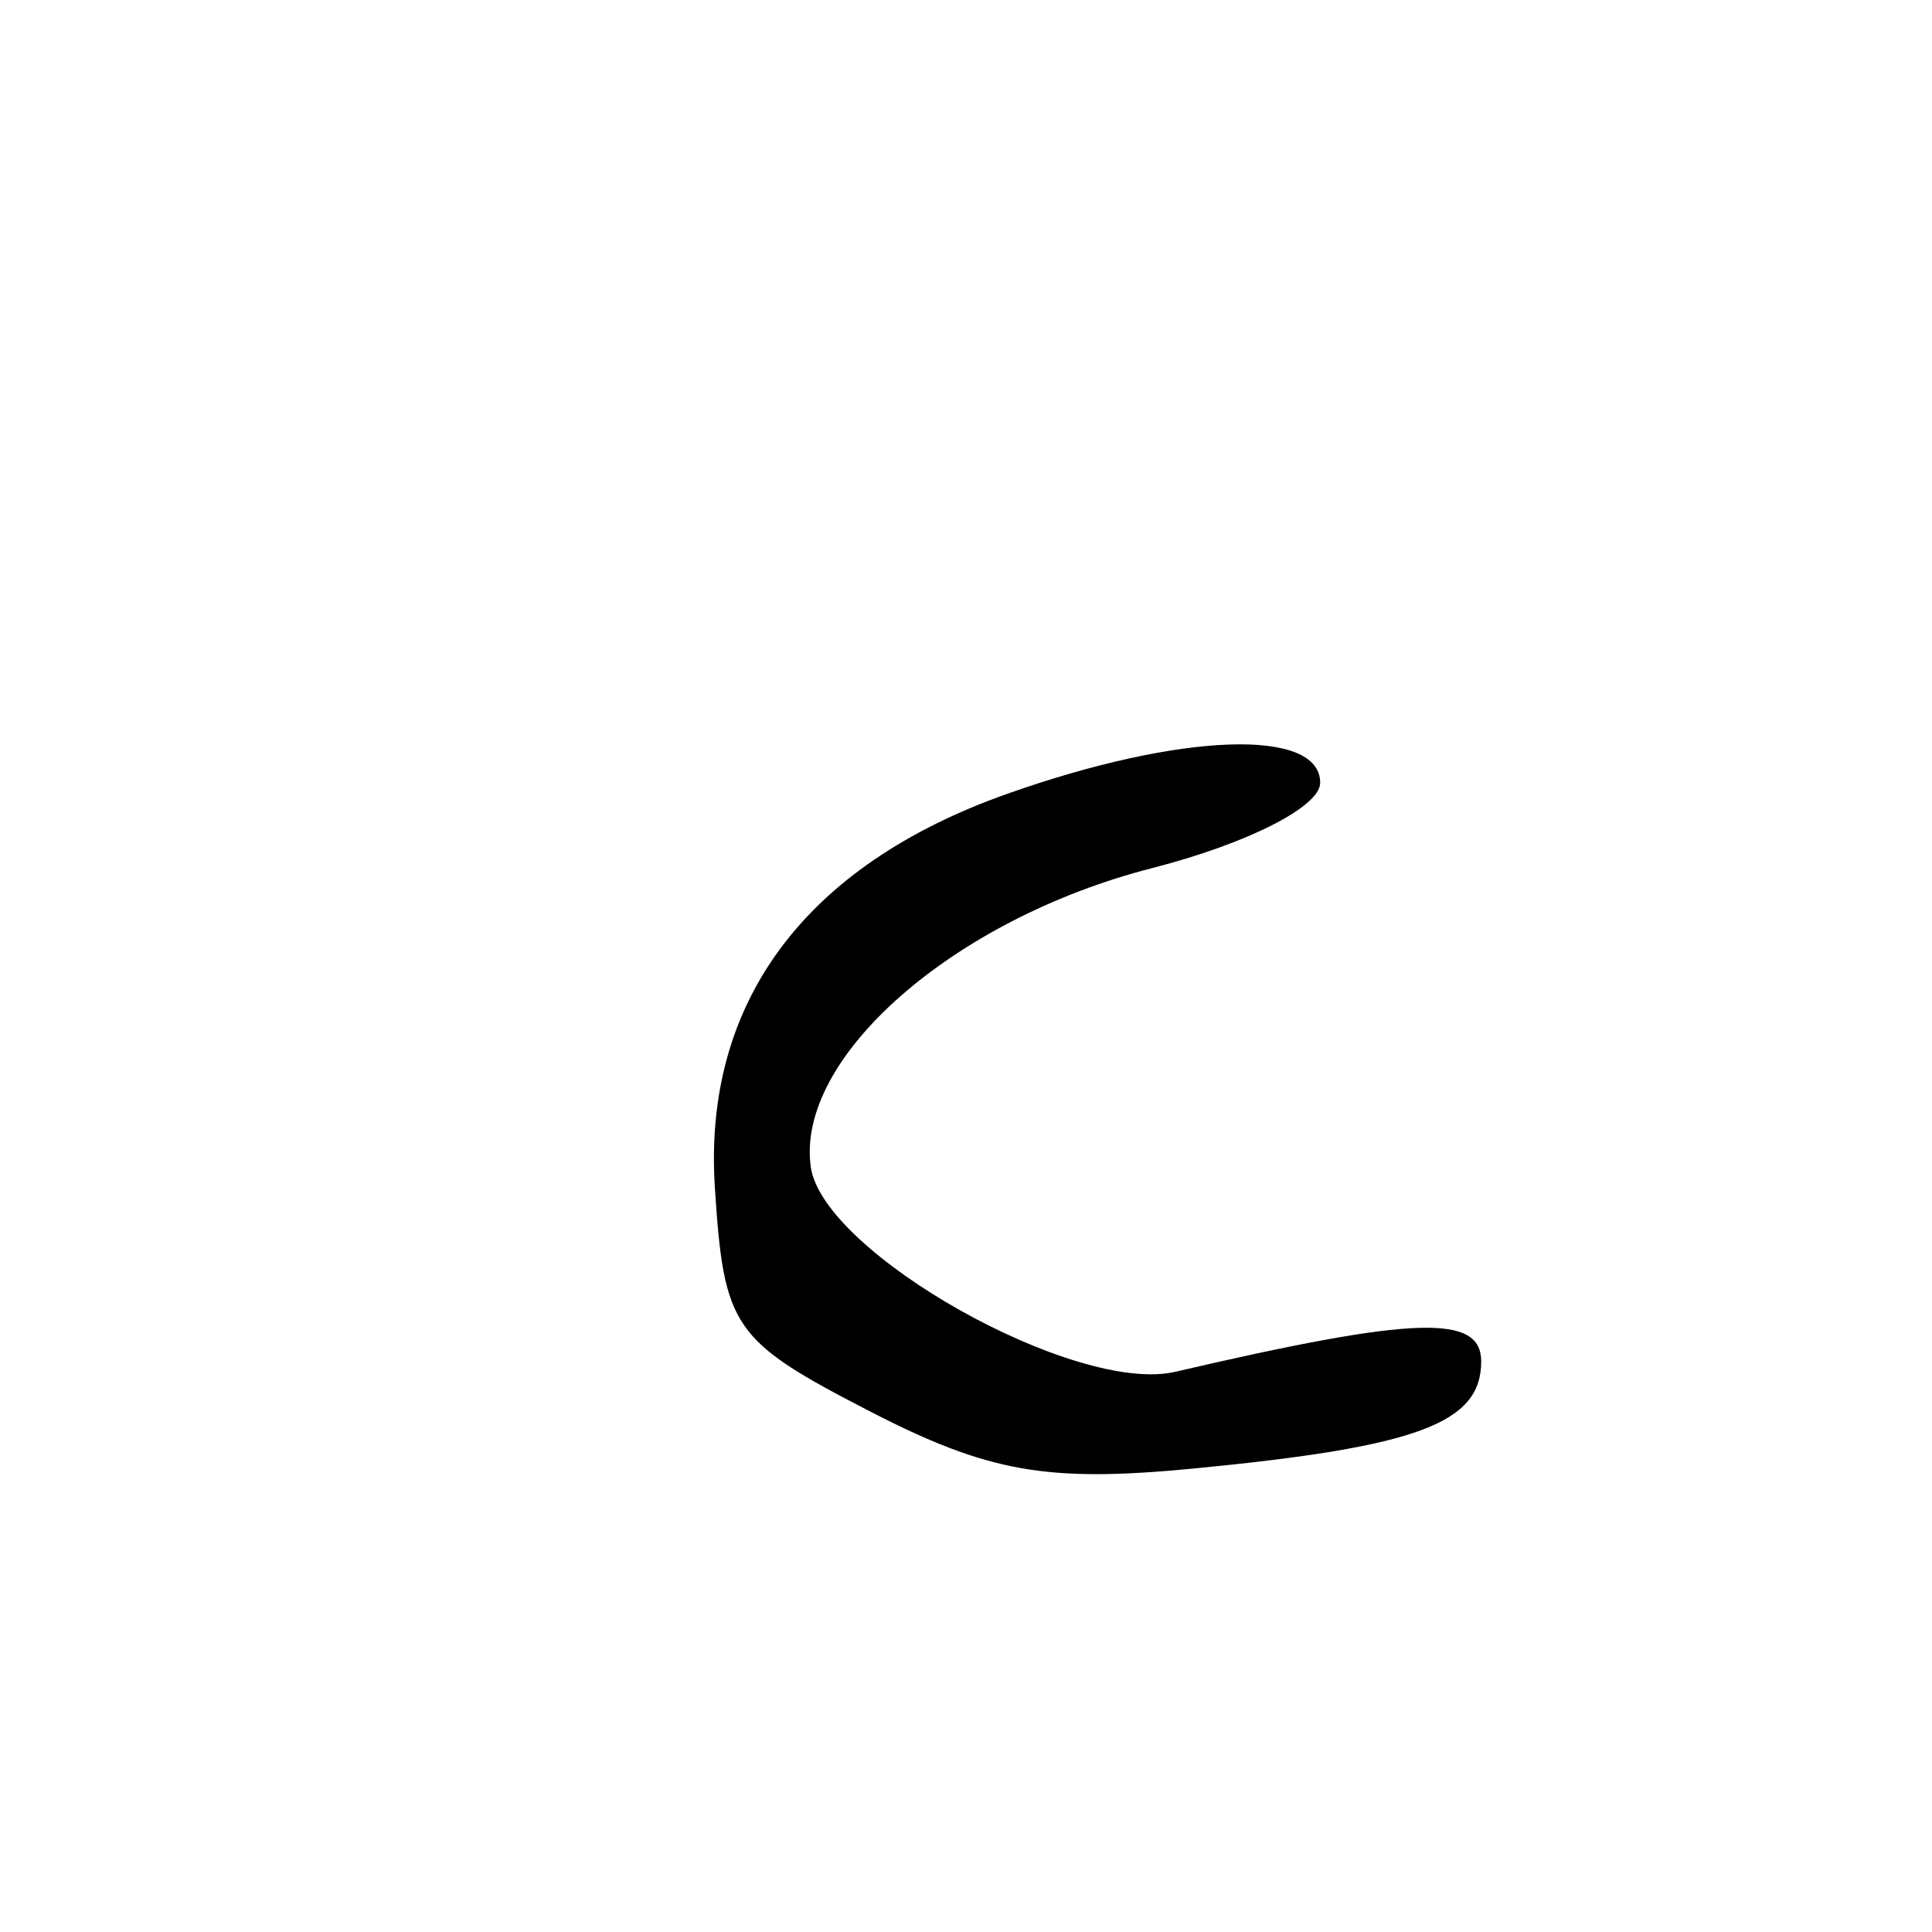
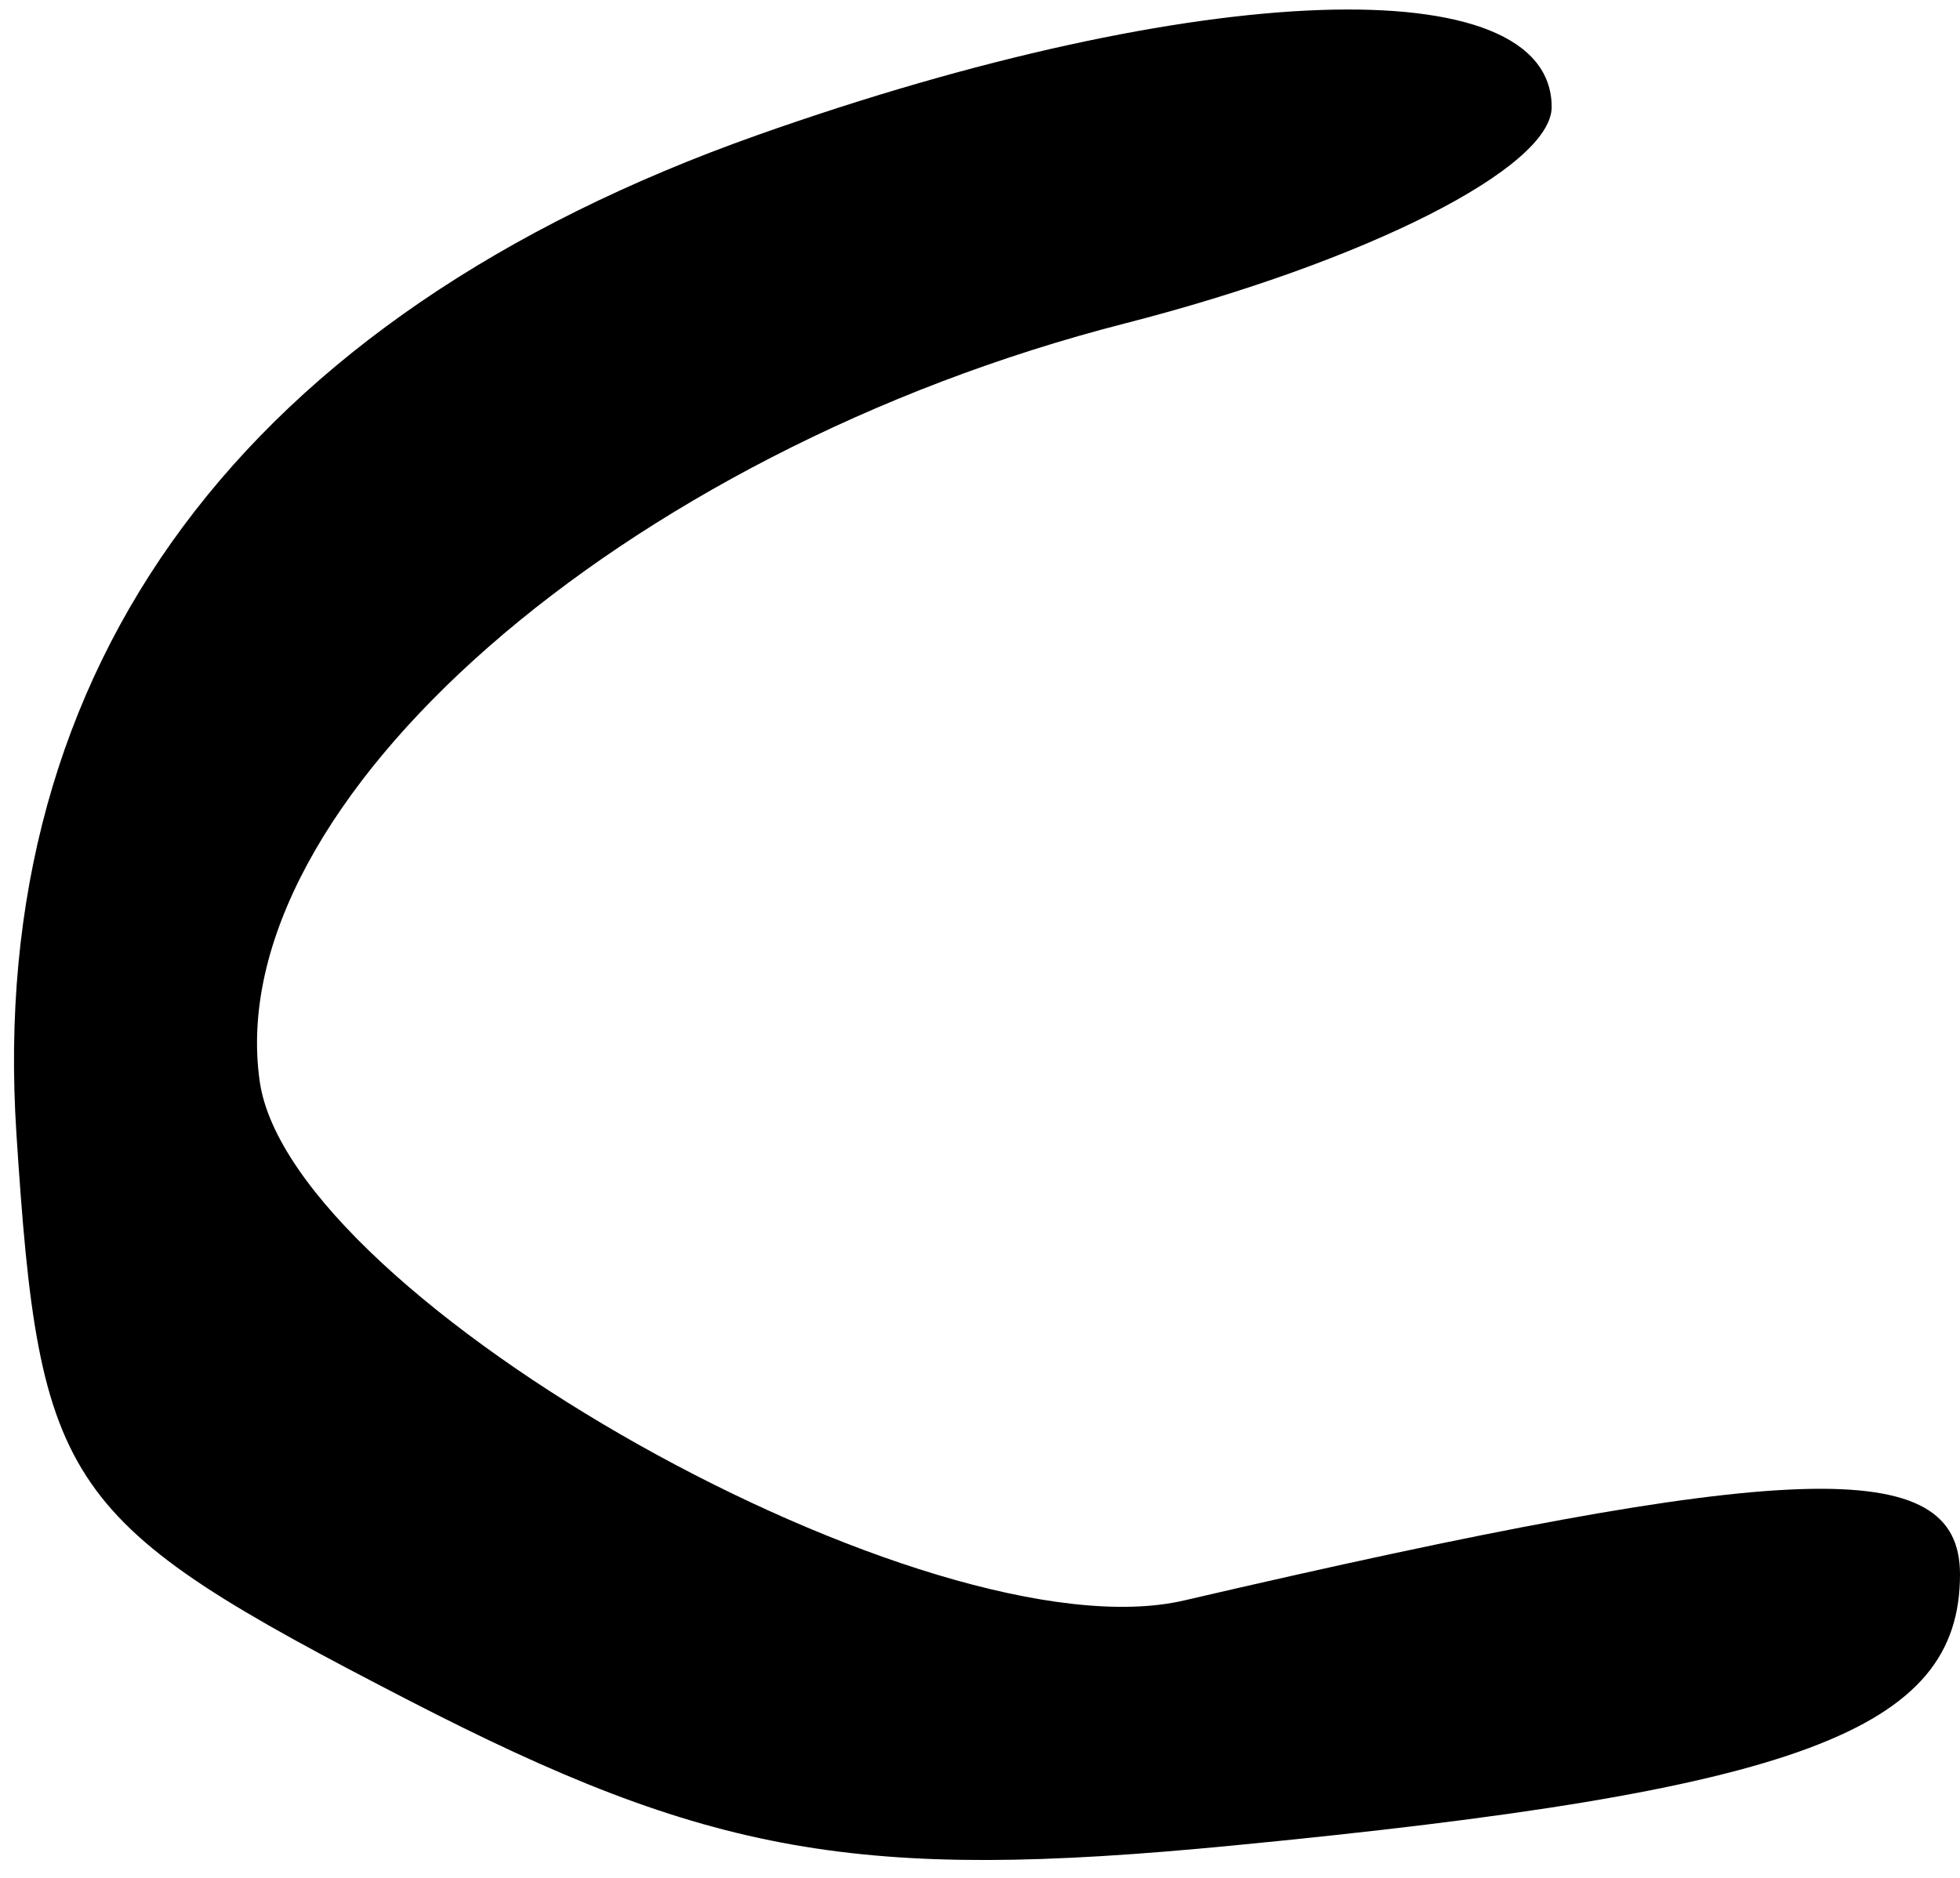
- <svg xmlns="http://www.w3.org/2000/svg" viewBox="0 0 60 60" version="1.1">
-   <path d="M 31.276 24.654 C 24.989 26.880, 21.828 31.140, 22.201 36.885 C 22.483 41.239, 22.754 41.631, 27 43.823 C 30.688 45.726, 32.508 46.048, 37.083 45.605 C 44.031 44.934, 46 44.200, 46 42.282 C 46 40.803, 43.935 40.873, 36.500 42.602 C 33.403 43.322, 25.559 38.916, 25.180 36.243 C 24.697 32.847, 29.612 28.540, 35.772 26.962 C 38.736 26.202, 41 25.054, 41 24.311 C 41 22.593, 36.664 22.746, 31.276 24.654" stroke="none" fill="black" fill-rule="evenodd" />
+ <svg xmlns="http://www.w3.org/2000/svg" width="24" height="23" viewBox="0 0 24 23" version="1.1">
+   <path d="M 9.276 1.654 C 2.989 3.880, -0.172 8.140, 0.201 13.885 C 0.483 18.239, 0.754 18.631, 5 20.823 C 8.688 22.726, 10.508 23.048, 15.083 22.605 C 22.031 21.934, 24 21.200, 24 19.282 C 24 17.803, 21.935 17.873, 14.500 19.602 C 11.403 20.322, 3.559 15.916, 3.180 13.243 C 2.697 9.847, 7.612 5.540, 13.772 3.962 C 16.736 3.202, 19 2.054, 19 1.311 C 19 -0.407, 14.664 -0.254, 9.276 1.654" stroke="none" fill="black" fill-rule="evenodd" />
</svg>
